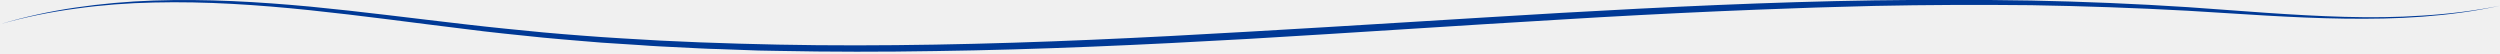
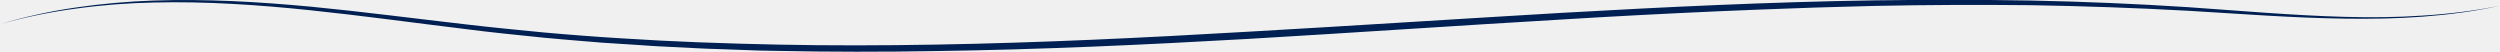
- <svg xmlns="http://www.w3.org/2000/svg" width="1400" height="30" viewBox="0 0 1400 30" fill="none">
-   <g clip-path="url(#clip0_156_6507)">
-     <path d="M0 13.547C13.769 9.433 27.907 6.322 42.413 4.215C56.797 2.107 71.426 0.803 86.055 0.301C115.437 -0.702 144.696 1.003 173.832 3.713C202.968 6.522 231.858 10.336 260.871 13.647C275.378 15.353 289.884 16.758 304.391 18.163C311.644 18.865 318.897 19.367 326.273 19.969L337.215 20.772L348.156 21.474C377.292 23.381 406.551 24.384 435.81 24.986C465.068 25.588 494.327 25.488 523.586 24.986C582.104 23.983 640.499 21.173 698.893 17.761C757.288 14.45 815.683 10.637 874.078 7.225C932.473 3.913 990.99 1.104 1049.63 0.201C1078.89 -0.201 1108.27 -0.201 1137.53 0.301C1166.79 0.903 1196.05 2.107 1225.31 4.014C1254.57 6.021 1283.58 8.63 1312.84 9.433C1327.47 9.834 1342.1 9.734 1356.73 8.73C1371.36 7.827 1385.86 6.021 1400 3.211C1385.86 6.322 1371.36 8.228 1356.73 9.332C1342.1 10.436 1327.47 10.637 1312.84 10.436C1283.46 10.035 1254.32 7.727 1225.18 6.021C1196.05 4.415 1166.79 3.412 1137.53 2.91C1108.27 2.609 1079.01 2.709 1049.75 3.311L1027.75 3.913C1020.5 4.114 1013.12 4.315 1005.87 4.616C998.613 4.917 991.236 5.118 983.983 5.419L962.1 6.322C932.841 7.626 903.706 9.131 874.447 10.938C816.052 14.35 757.657 18.363 699.262 21.775C640.867 25.087 582.227 27.796 523.709 28.599C494.204 29.1 464.945 29.1 435.564 28.498L424.622 28.298L413.681 27.896L402.74 27.495C399.052 27.394 395.364 27.294 391.798 27.093L369.793 25.99C366.105 25.789 362.539 25.588 358.851 25.287L347.91 24.585L336.969 23.882L326.027 22.979C318.774 22.377 311.398 21.775 304.145 21.073C289.638 19.567 275.009 18.163 260.502 16.256C231.489 12.744 202.599 8.73 173.586 5.72C144.573 2.709 115.314 0.702 86.178 1.405C71.549 1.706 56.92 2.81 42.536 4.817C28.029 6.723 13.892 9.633 0 13.547Z" fill="#003996" />
-   </g>
-   <defs>
-     <clipPath id="clip0_156_6507">
-       <rect width="1400" height="30" fill="white" />
-     </clipPath>
-   </defs>
+ <svg xmlns="http://www.w3.org/2000/svg" width="1400" height="29" viewBox="0 0 1400 29" fill="none">
+   <path d="M0 13.547C13.769 9.433 27.907 6.322 42.413 4.215C56.797 2.107 71.426 0.803 86.055 0.301C115.437 -0.702 144.696 1.003 173.832 3.713C202.968 6.522 231.858 10.336 260.871 13.647C275.378 15.353 289.884 16.758 304.391 18.163C311.644 18.865 318.897 19.367 326.273 19.969L337.215 20.772L348.156 21.474C377.292 23.381 406.551 24.384 435.81 24.986C465.068 25.588 494.327 25.488 523.586 24.986C582.104 23.983 640.499 21.173 698.893 17.761C757.288 14.45 815.683 10.637 874.078 7.225C932.473 3.913 990.99 1.104 1049.63 0.201C1078.89 -0.201 1108.27 -0.201 1137.53 0.301C1166.79 0.903 1196.05 2.107 1225.31 4.014C1254.57 6.021 1283.58 8.63 1312.84 9.433C1327.47 9.834 1342.1 9.734 1356.73 8.73C1371.36 7.827 1385.86 6.021 1400 3.211C1385.86 6.322 1371.36 8.228 1356.73 9.332C1342.1 10.436 1327.47 10.637 1312.84 10.436C1283.46 10.035 1254.32 7.727 1225.18 6.021C1196.05 4.415 1166.79 3.412 1137.53 2.91C1108.27 2.609 1079.01 2.709 1049.75 3.311L1027.75 3.913C1020.5 4.114 1013.12 4.315 1005.87 4.616C998.613 4.917 991.236 5.118 983.983 5.419L962.1 6.322C932.841 7.626 903.706 9.131 874.447 10.938C816.052 14.35 757.657 18.363 699.262 21.775C640.867 25.087 582.227 27.796 523.709 28.599C494.204 29.1 464.945 29.1 435.564 28.498L424.622 28.298L413.681 27.896L402.74 27.495C399.052 27.394 395.364 27.294 391.798 27.093L369.793 25.99C366.105 25.789 362.539 25.588 358.851 25.287L347.91 24.585L336.969 23.882L326.027 22.979C318.774 22.377 311.398 21.775 304.145 21.073C289.638 19.567 275.009 18.163 260.502 16.256C231.489 12.744 202.599 8.73 173.586 5.72C144.573 2.709 115.314 0.702 86.178 1.405C71.549 1.706 56.92 2.81 42.536 4.817C28.029 6.723 13.892 9.633 0 13.547Z" fill="#002053" />
</svg>
